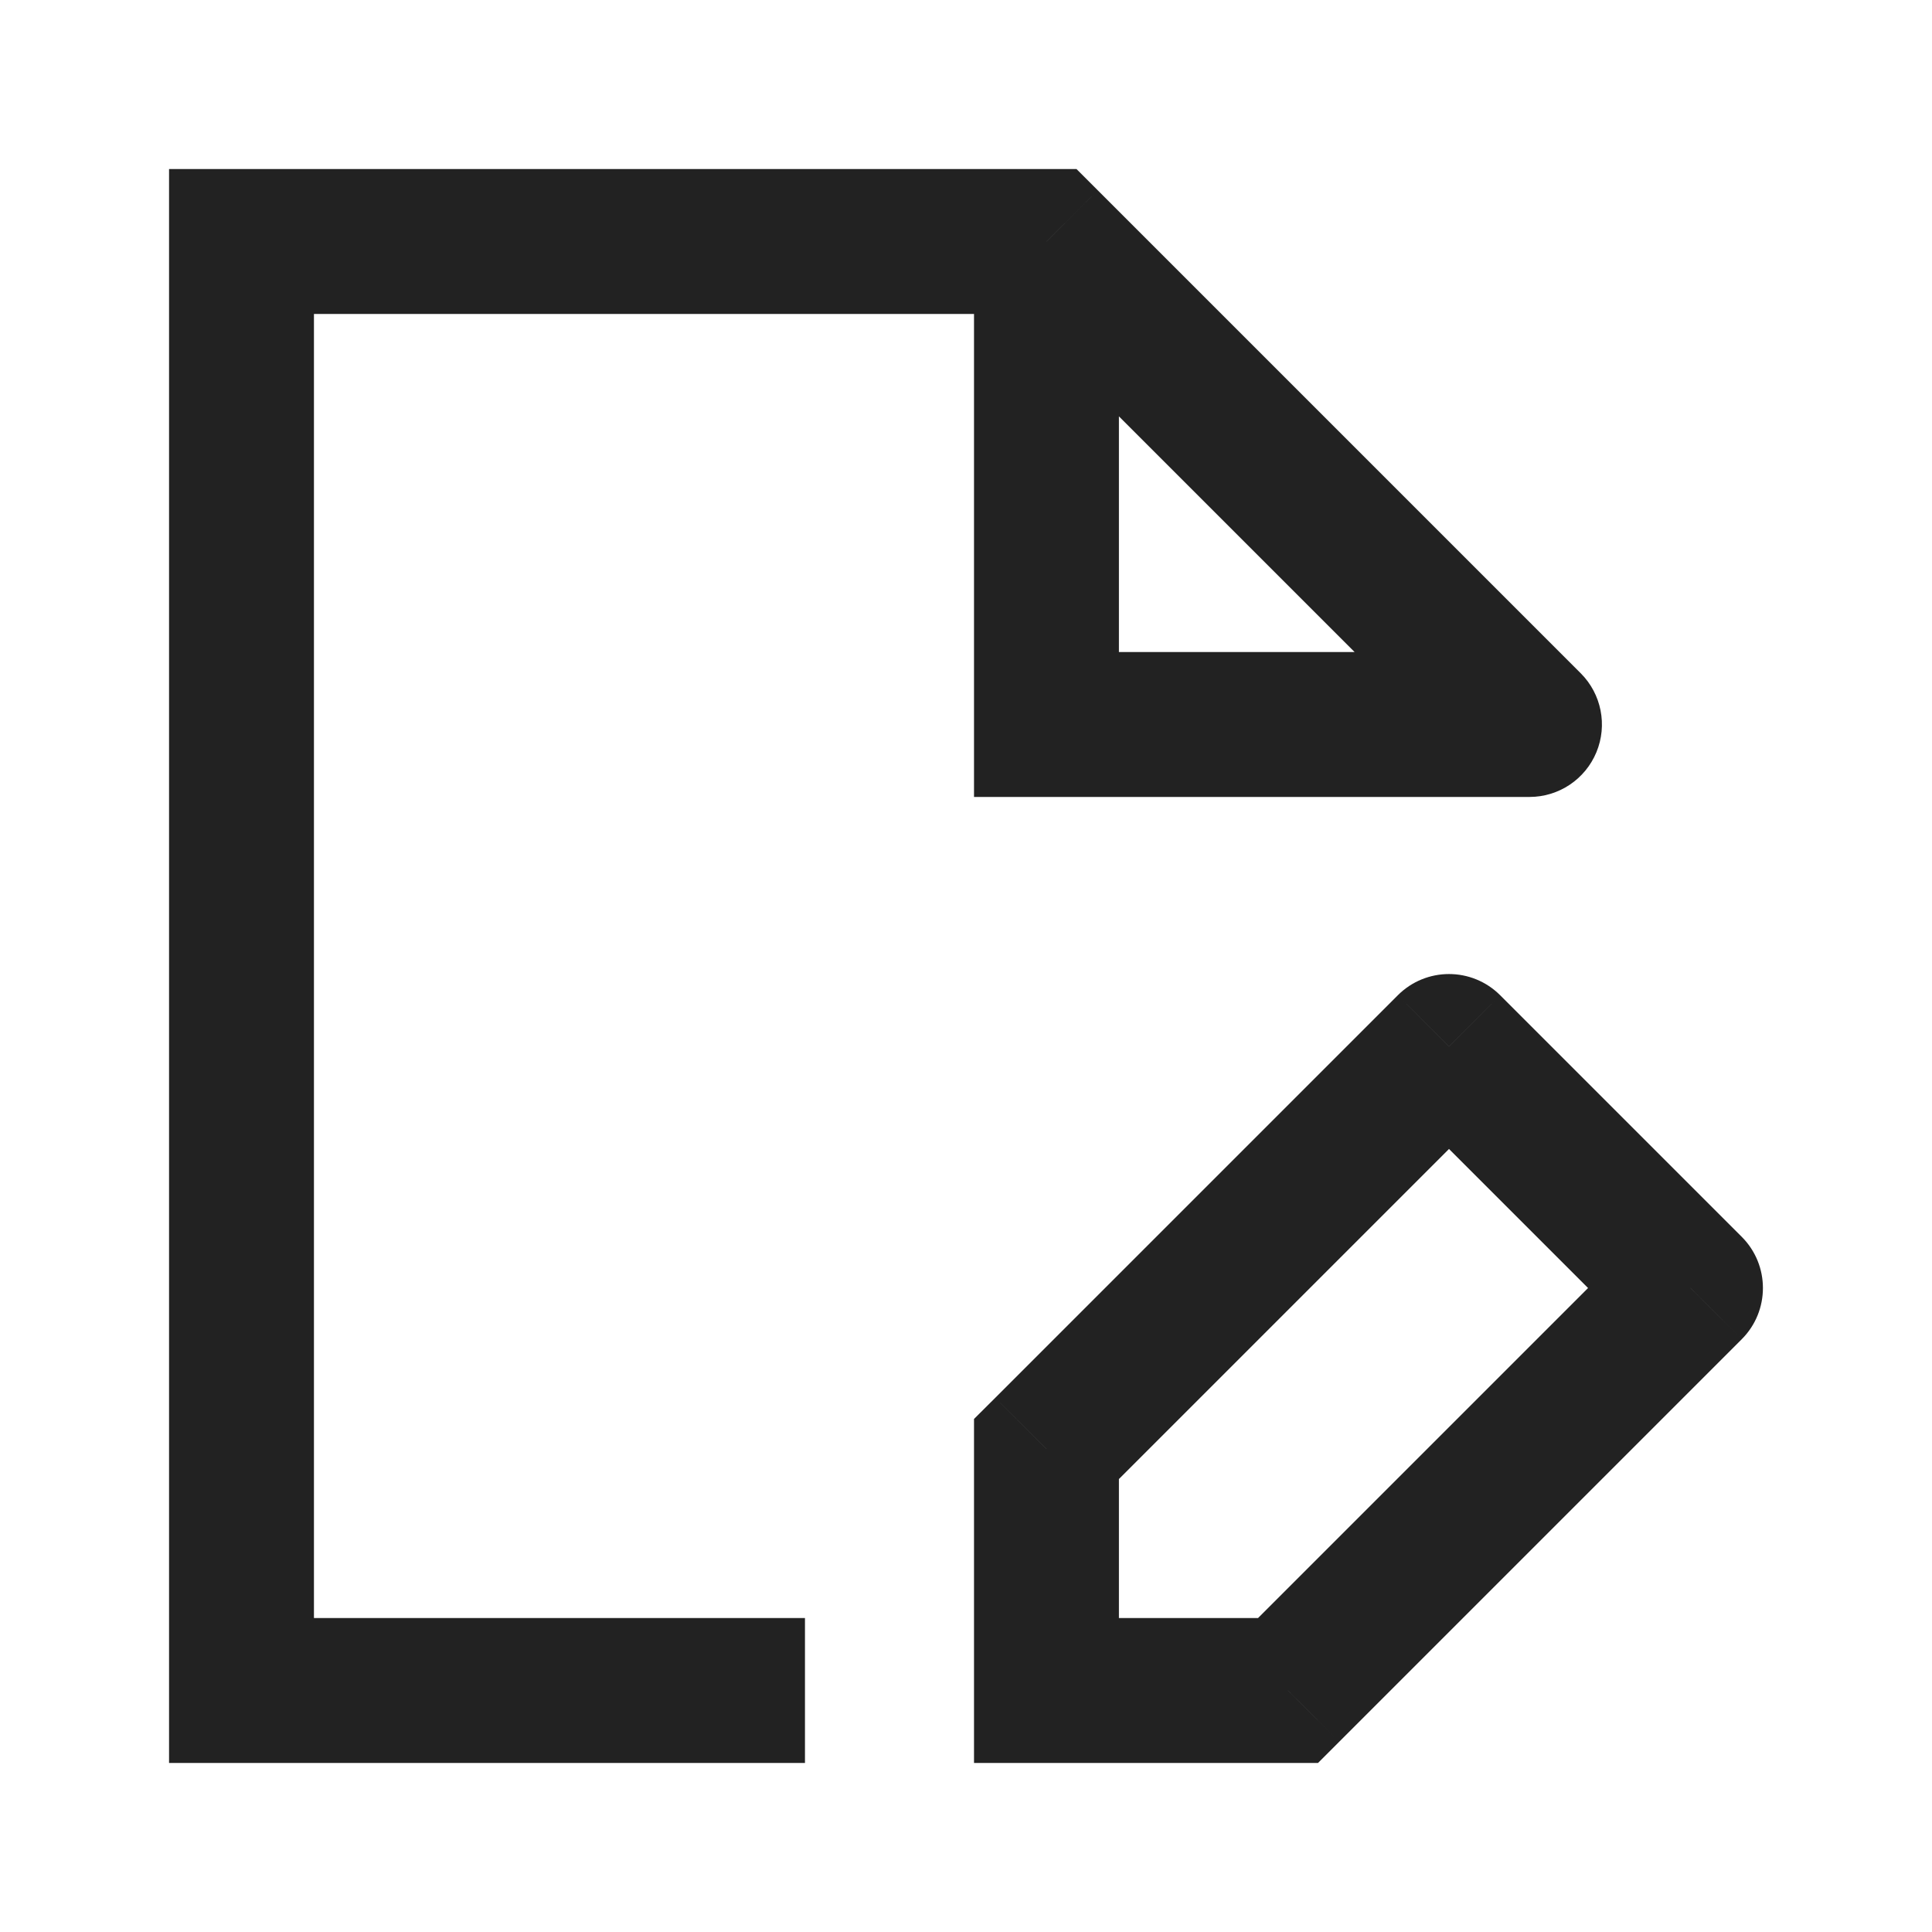
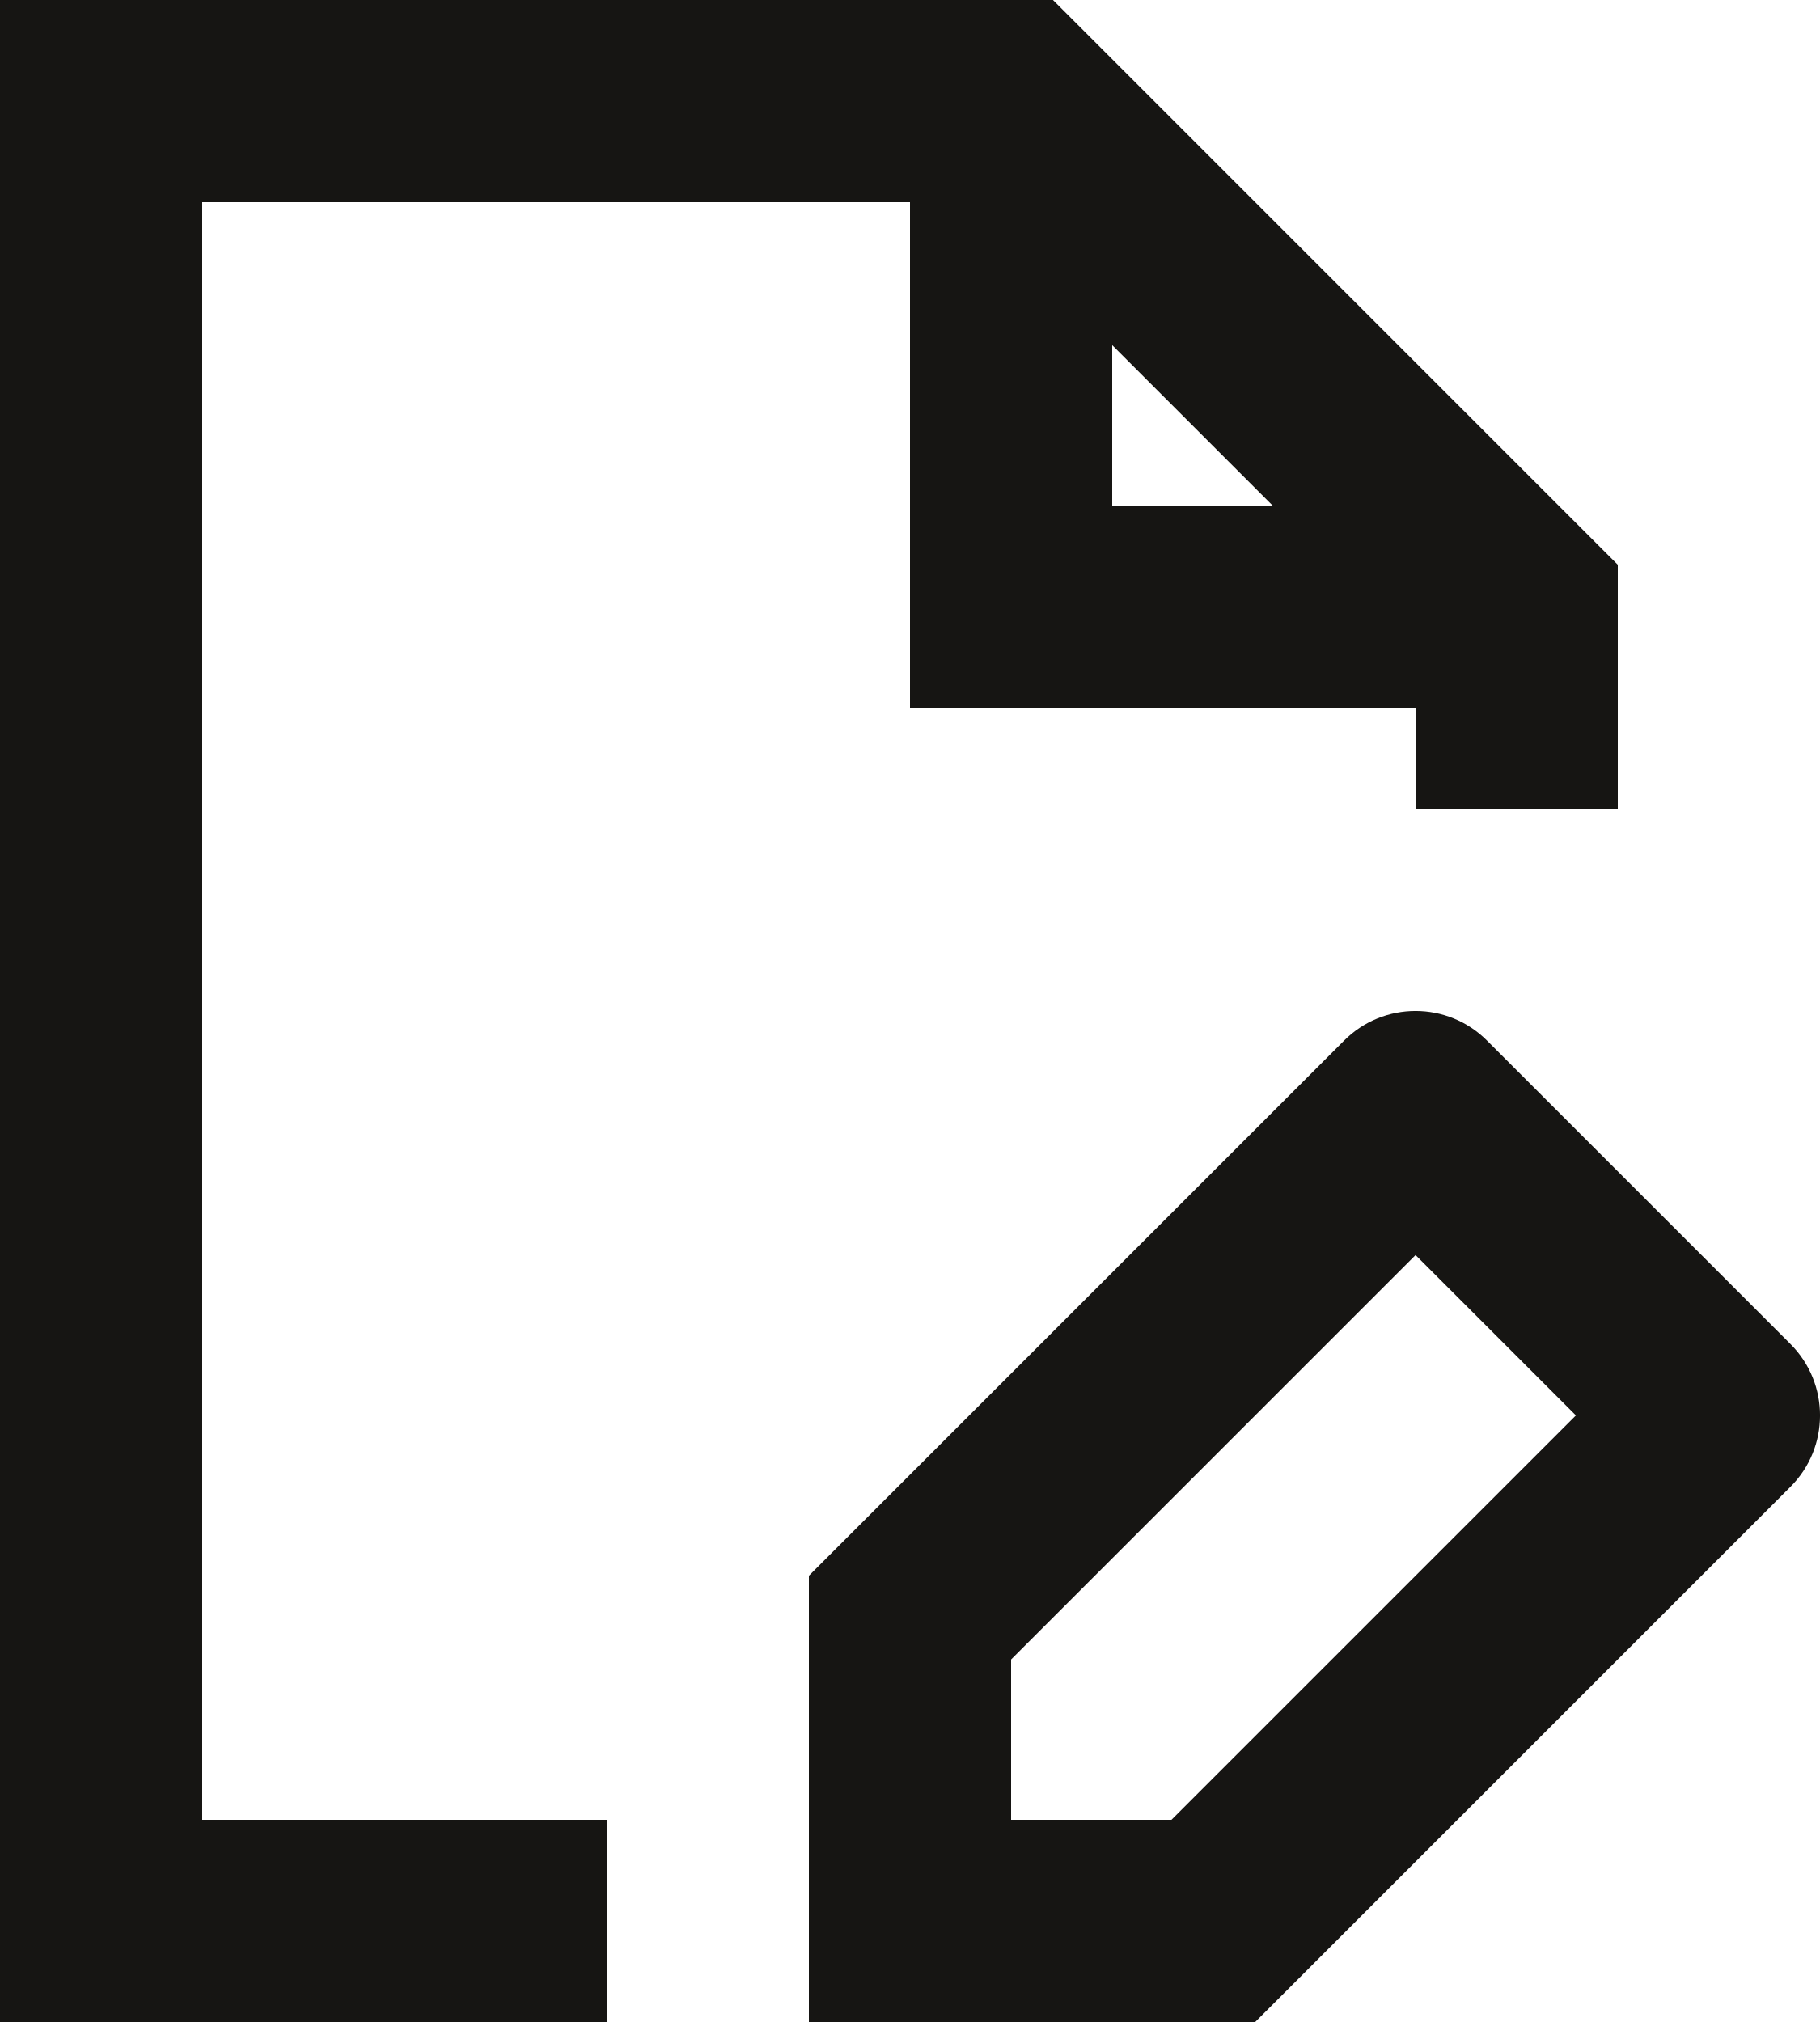
- <svg xmlns="http://www.w3.org/2000/svg" width="20" height="20" viewBox="0 0 20 20" fill="none">
-   <path d="M2.5 2.5V1.75H1.75V2.5H2.5ZM2.5 17.5H1.75V18.25H2.5V17.5ZM10.833 2.5L11.364 1.97L11.144 1.75H10.833V2.5ZM15.833 7.5V8.25C16.137 8.25 16.41 8.067 16.526 7.787C16.642 7.507 16.578 7.184 16.364 6.97L15.833 7.5ZM10.833 7.5H10.083V8.25H10.833V7.5ZM10.833 15L10.303 14.47L10.083 14.689V15H10.833ZM10.833 17.5H10.083V18.25H10.833V17.5ZM13.333 17.5V18.25H13.644L13.864 18.03L13.333 17.5ZM17.5 13.333L18.03 13.864C18.323 13.571 18.323 13.096 18.03 12.803L17.5 13.333ZM15 10.833L15.53 10.303C15.237 10.01 14.763 10.01 14.47 10.303L15 10.833ZM1.75 2.5V17.5H3.25V2.5H1.75ZM2.5 18.25H8.333V16.75H2.5V18.25ZM2.5 3.25H10.833V1.75H2.5V3.25ZM10.303 3.03L15.303 8.03L16.364 6.97L11.364 1.97L10.303 3.03ZM15.833 6.75H10.833V8.25H15.833V6.75ZM11.583 7.5V2.5H10.083V7.5H11.583ZM10.083 15V17.5H11.583V15H10.083ZM10.833 18.25H13.333V16.75H10.833V18.25ZM13.864 18.03L18.03 13.864L16.97 12.803L12.803 16.97L13.864 18.03ZM18.03 12.803L15.53 10.303L14.47 11.364L16.97 13.864L18.03 12.803ZM14.47 10.303L10.303 14.47L11.364 15.53L15.53 11.364L14.47 10.303Z" fill="#222222" />
+ <svg xmlns="http://www.w3.org/2000/svg" width="18" height="20" viewBox="0 0 18 20" fill="none">
+   <path d="M0 0H10.414L16 5.586V8H14V7H9V2H2V18H6V20H0V0ZM11 3.414V5H12.586L11 3.414ZM13.293 10.293C13.683 9.902 14.317 9.902 14.707 10.293L17.707 13.293C18.098 13.683 18.098 14.317 17.707 14.707L12.414 20H8V15.586L13.293 10.293ZM10 16.414V18H11.586L15.586 14L14 12.414L10 16.414Z" fill="#161513" />
</svg>
